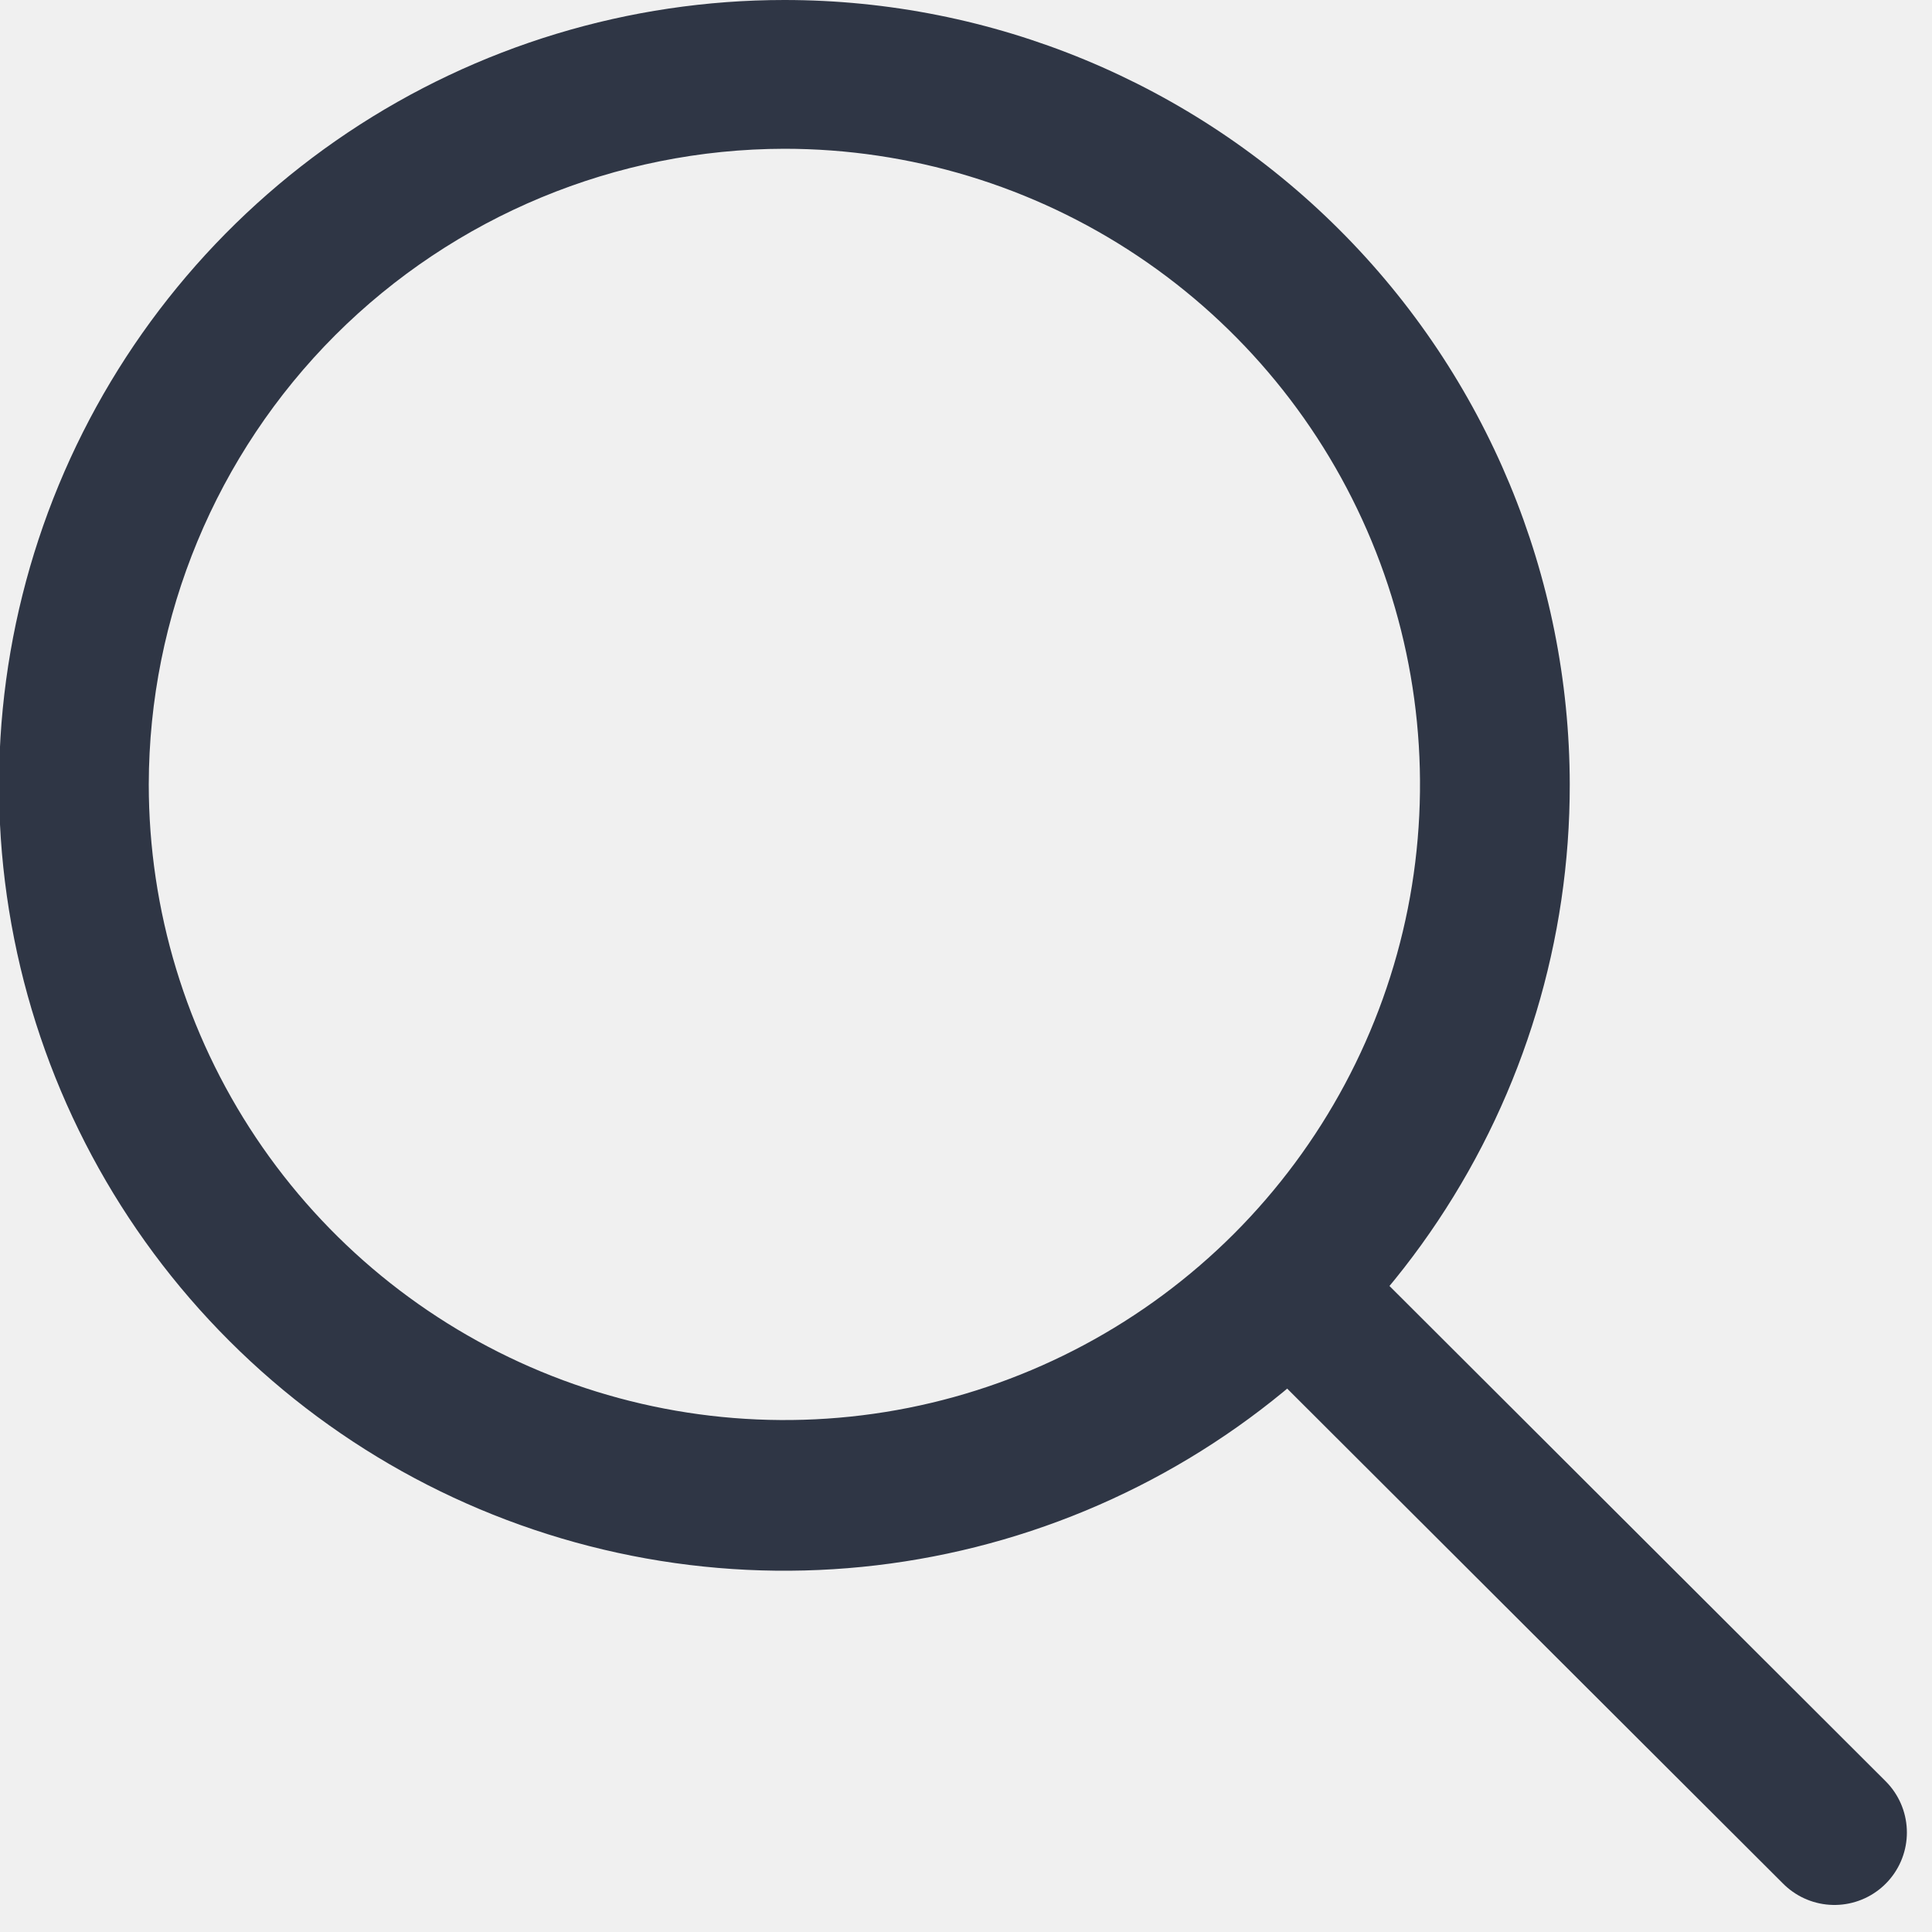
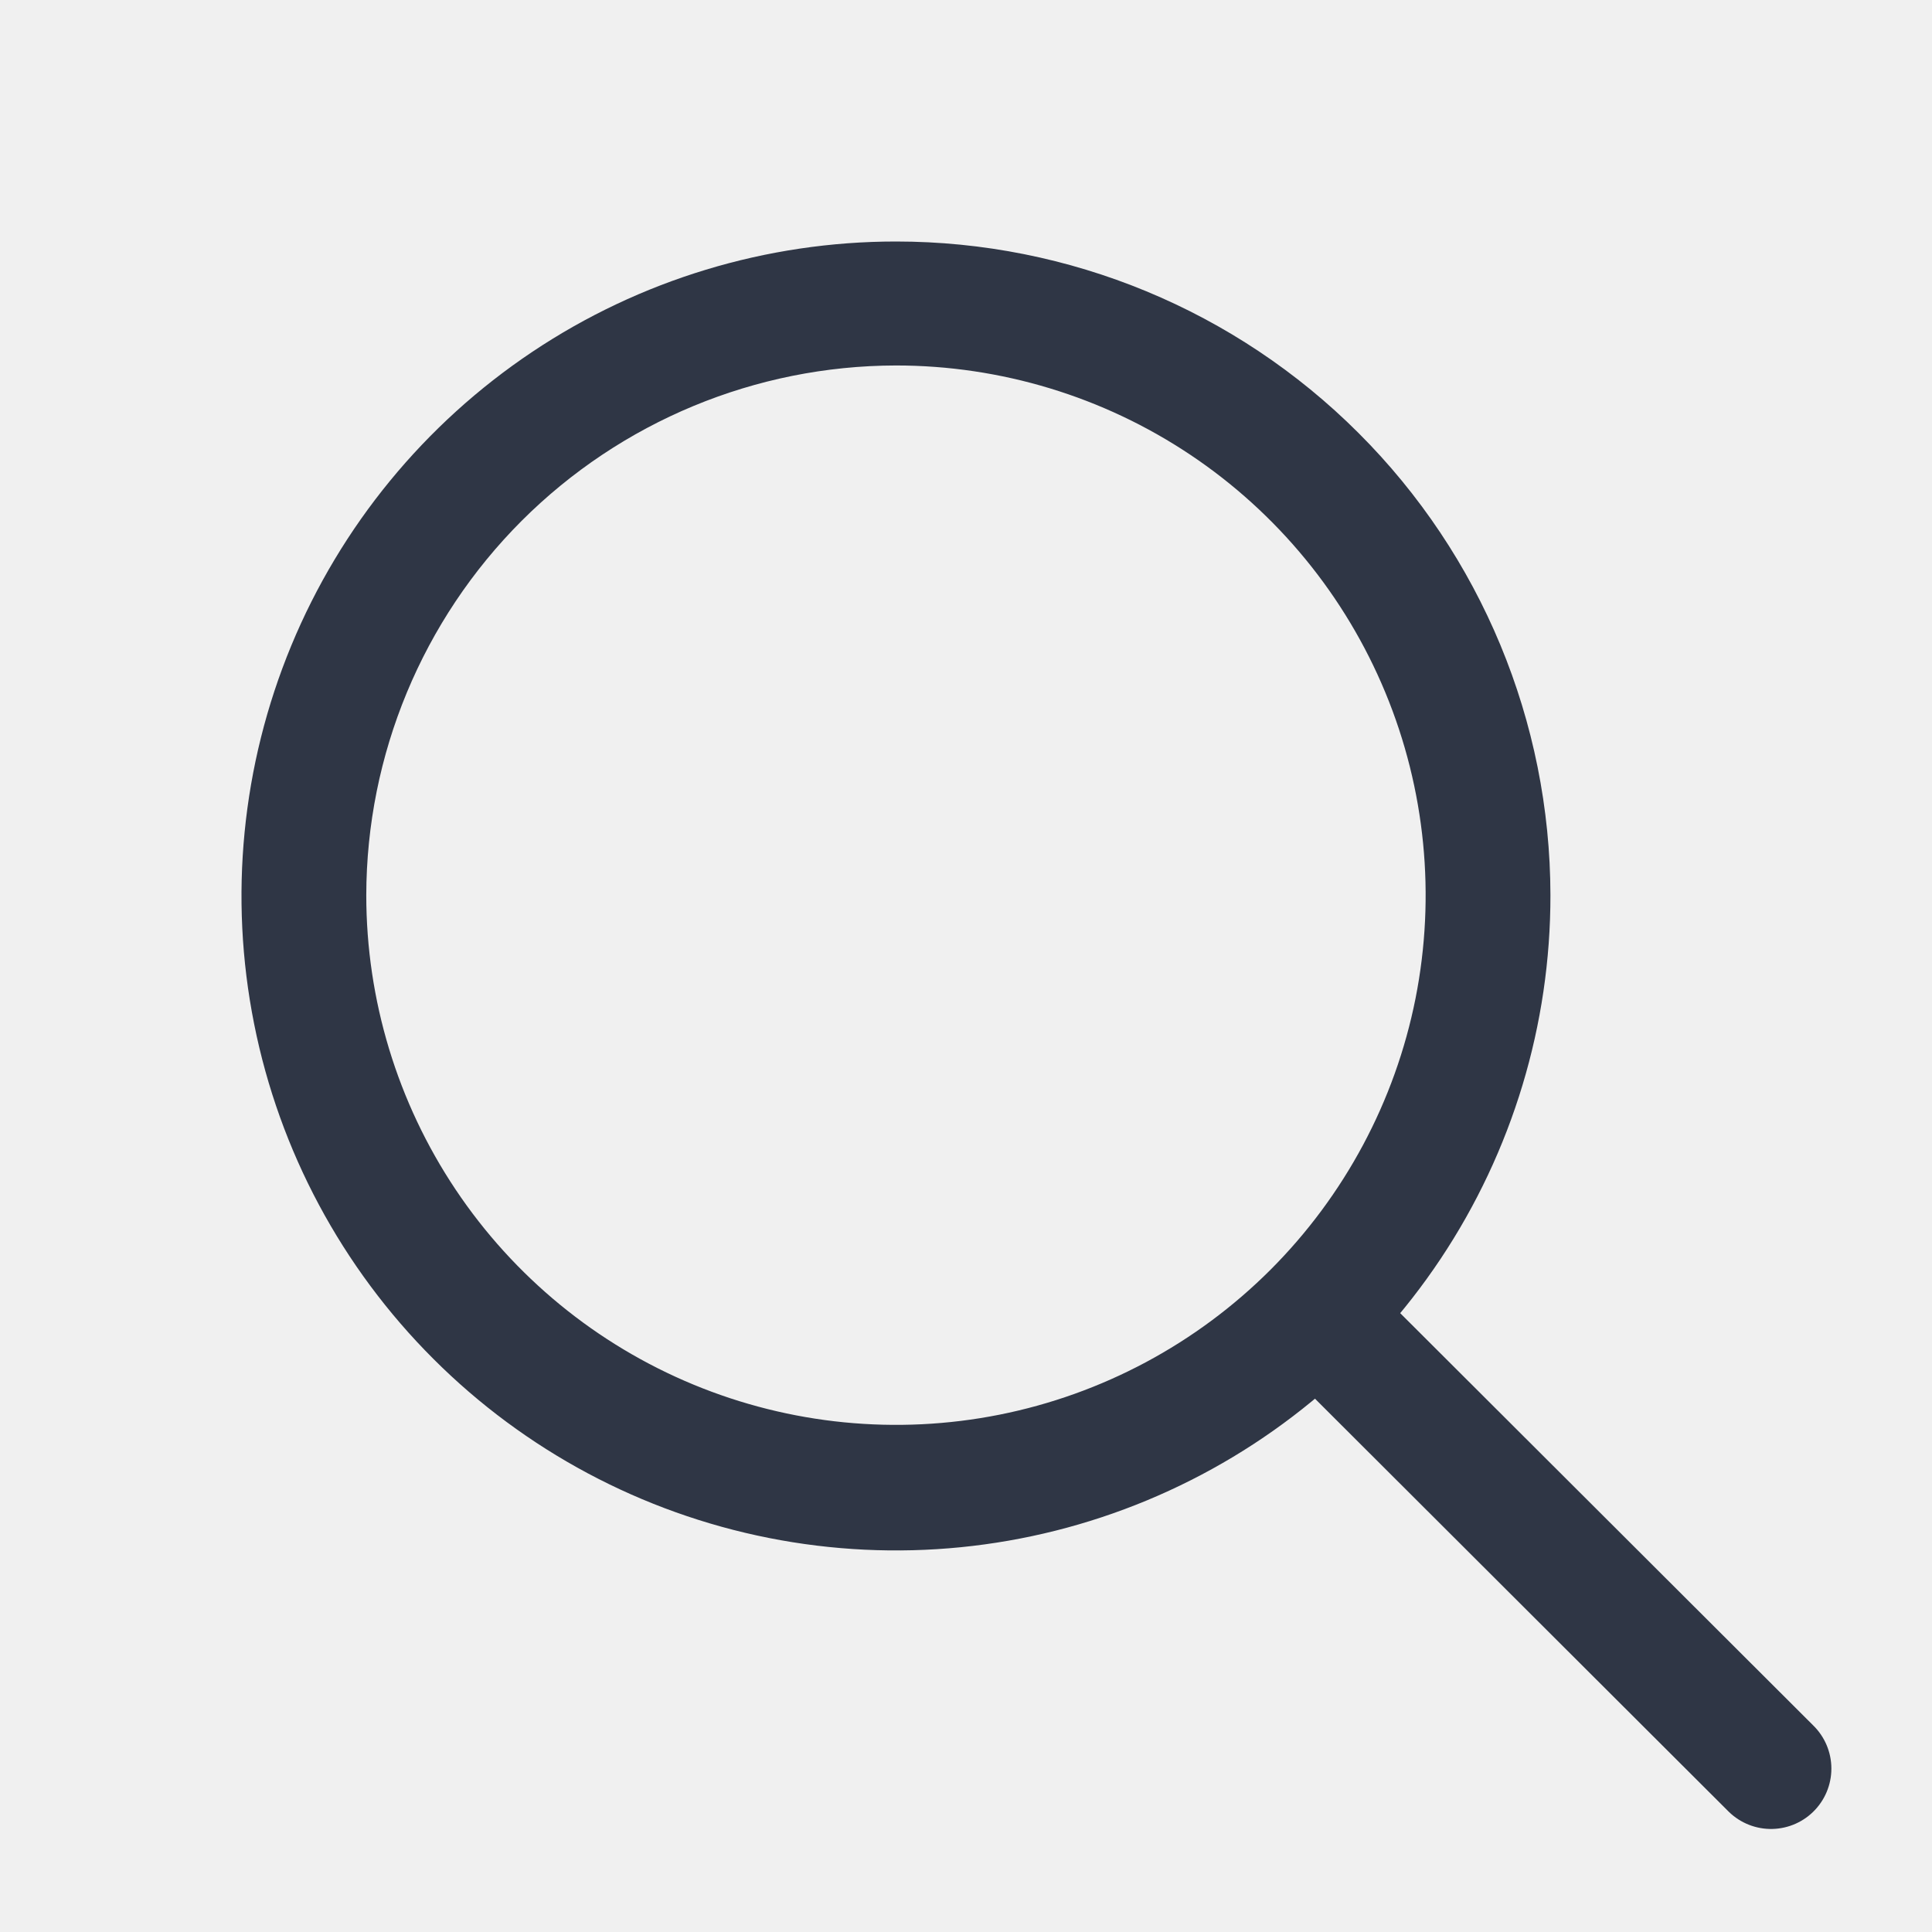
- <svg xmlns="http://www.w3.org/2000/svg" width="20" height="20" viewBox="0 0 20 20" fill="none">
-   <g clip-path="url(#clip0_2547_5147)">
-     <path d="M8.12 1.54C9.421 1.54 10.694 1.926 11.776 2.649C12.858 3.372 13.701 4.4 14.199 5.602C14.697 6.804 14.827 8.127 14.574 9.404C14.32 10.68 13.693 11.852 12.773 12.773C11.852 13.693 10.68 14.32 9.404 14.574C8.127 14.828 6.804 14.697 5.602 14.199C4.4 13.701 3.372 12.858 2.649 11.776C1.926 10.694 1.54 9.421 1.54 8.12C1.543 6.376 2.237 4.704 3.47 3.47C4.704 2.237 6.376 1.543 8.12 1.54ZM8.12 0C6.512 1.21669e-06 4.939 0.477 3.602 1.371C2.265 2.265 1.223 3.535 0.608 5.021C-0.007 6.507 -0.168 8.142 0.147 9.72C0.461 11.297 1.237 12.746 2.375 13.882C3.513 15.019 4.962 15.792 6.54 16.105C8.118 16.418 9.753 16.255 11.238 15.638C12.723 15.021 13.993 13.978 14.885 12.639C15.777 11.301 16.252 9.728 16.25 8.12C16.247 5.966 15.39 3.9 13.865 2.378C12.341 0.855 10.274 -1.62979e-06 8.12 0Z" fill="#2F3645" />
-     <path d="M13.5 13.49L18.99 18.97" stroke="#2F3645" stroke-width="1.5" stroke-linecap="round" stroke-linejoin="round" />
-   </g>
-   <defs>
-     <clipPath id="clip0_2547_5147">
-       <rect width="19.74" height="19.72" fill="white" />
-     </clipPath>
-   </defs>
+ <svg xmlns="http://www.w3.org/2000/svg" width="24" height="24" viewBox="0 0 24 24" fill="none">
+   <path d="M11.13 4.54C12.431 4.54 13.704 4.926 14.786 5.649C15.868 6.372 16.711 7.4 17.209 8.602C17.707 9.804 17.837 11.127 17.584 12.404C17.33 13.68 16.703 14.852 15.783 15.773C14.863 16.693 13.69 17.32 12.414 17.574C11.137 17.828 9.814 17.697 8.612 17.199C7.41 16.701 6.382 15.858 5.659 14.776C4.936 13.694 4.55 12.421 4.55 11.12C4.553 9.376 5.247 7.704 6.48 6.47C7.714 5.237 9.386 4.543 11.13 4.54ZM11.13 3C9.522 3 7.949 3.477 6.612 4.371C5.275 5.265 4.233 6.535 3.618 8.021C3.003 9.507 2.842 11.142 3.157 12.72C3.471 14.297 4.247 15.746 5.385 16.882C6.523 18.019 7.972 18.792 9.55 19.105C11.128 19.418 12.763 19.255 14.248 18.638C15.733 18.021 17.003 16.978 17.895 15.639C18.787 14.301 19.262 12.728 19.26 11.12C19.257 8.966 18.4 6.9 16.875 5.378C15.351 3.855 13.284 3 11.13 3Z" fill="#2F3645" />
+   <path d="M16.51 16.49L22 21.97" stroke="#2F3645" stroke-width="1.5" stroke-linecap="round" stroke-linejoin="round" />
</svg>
